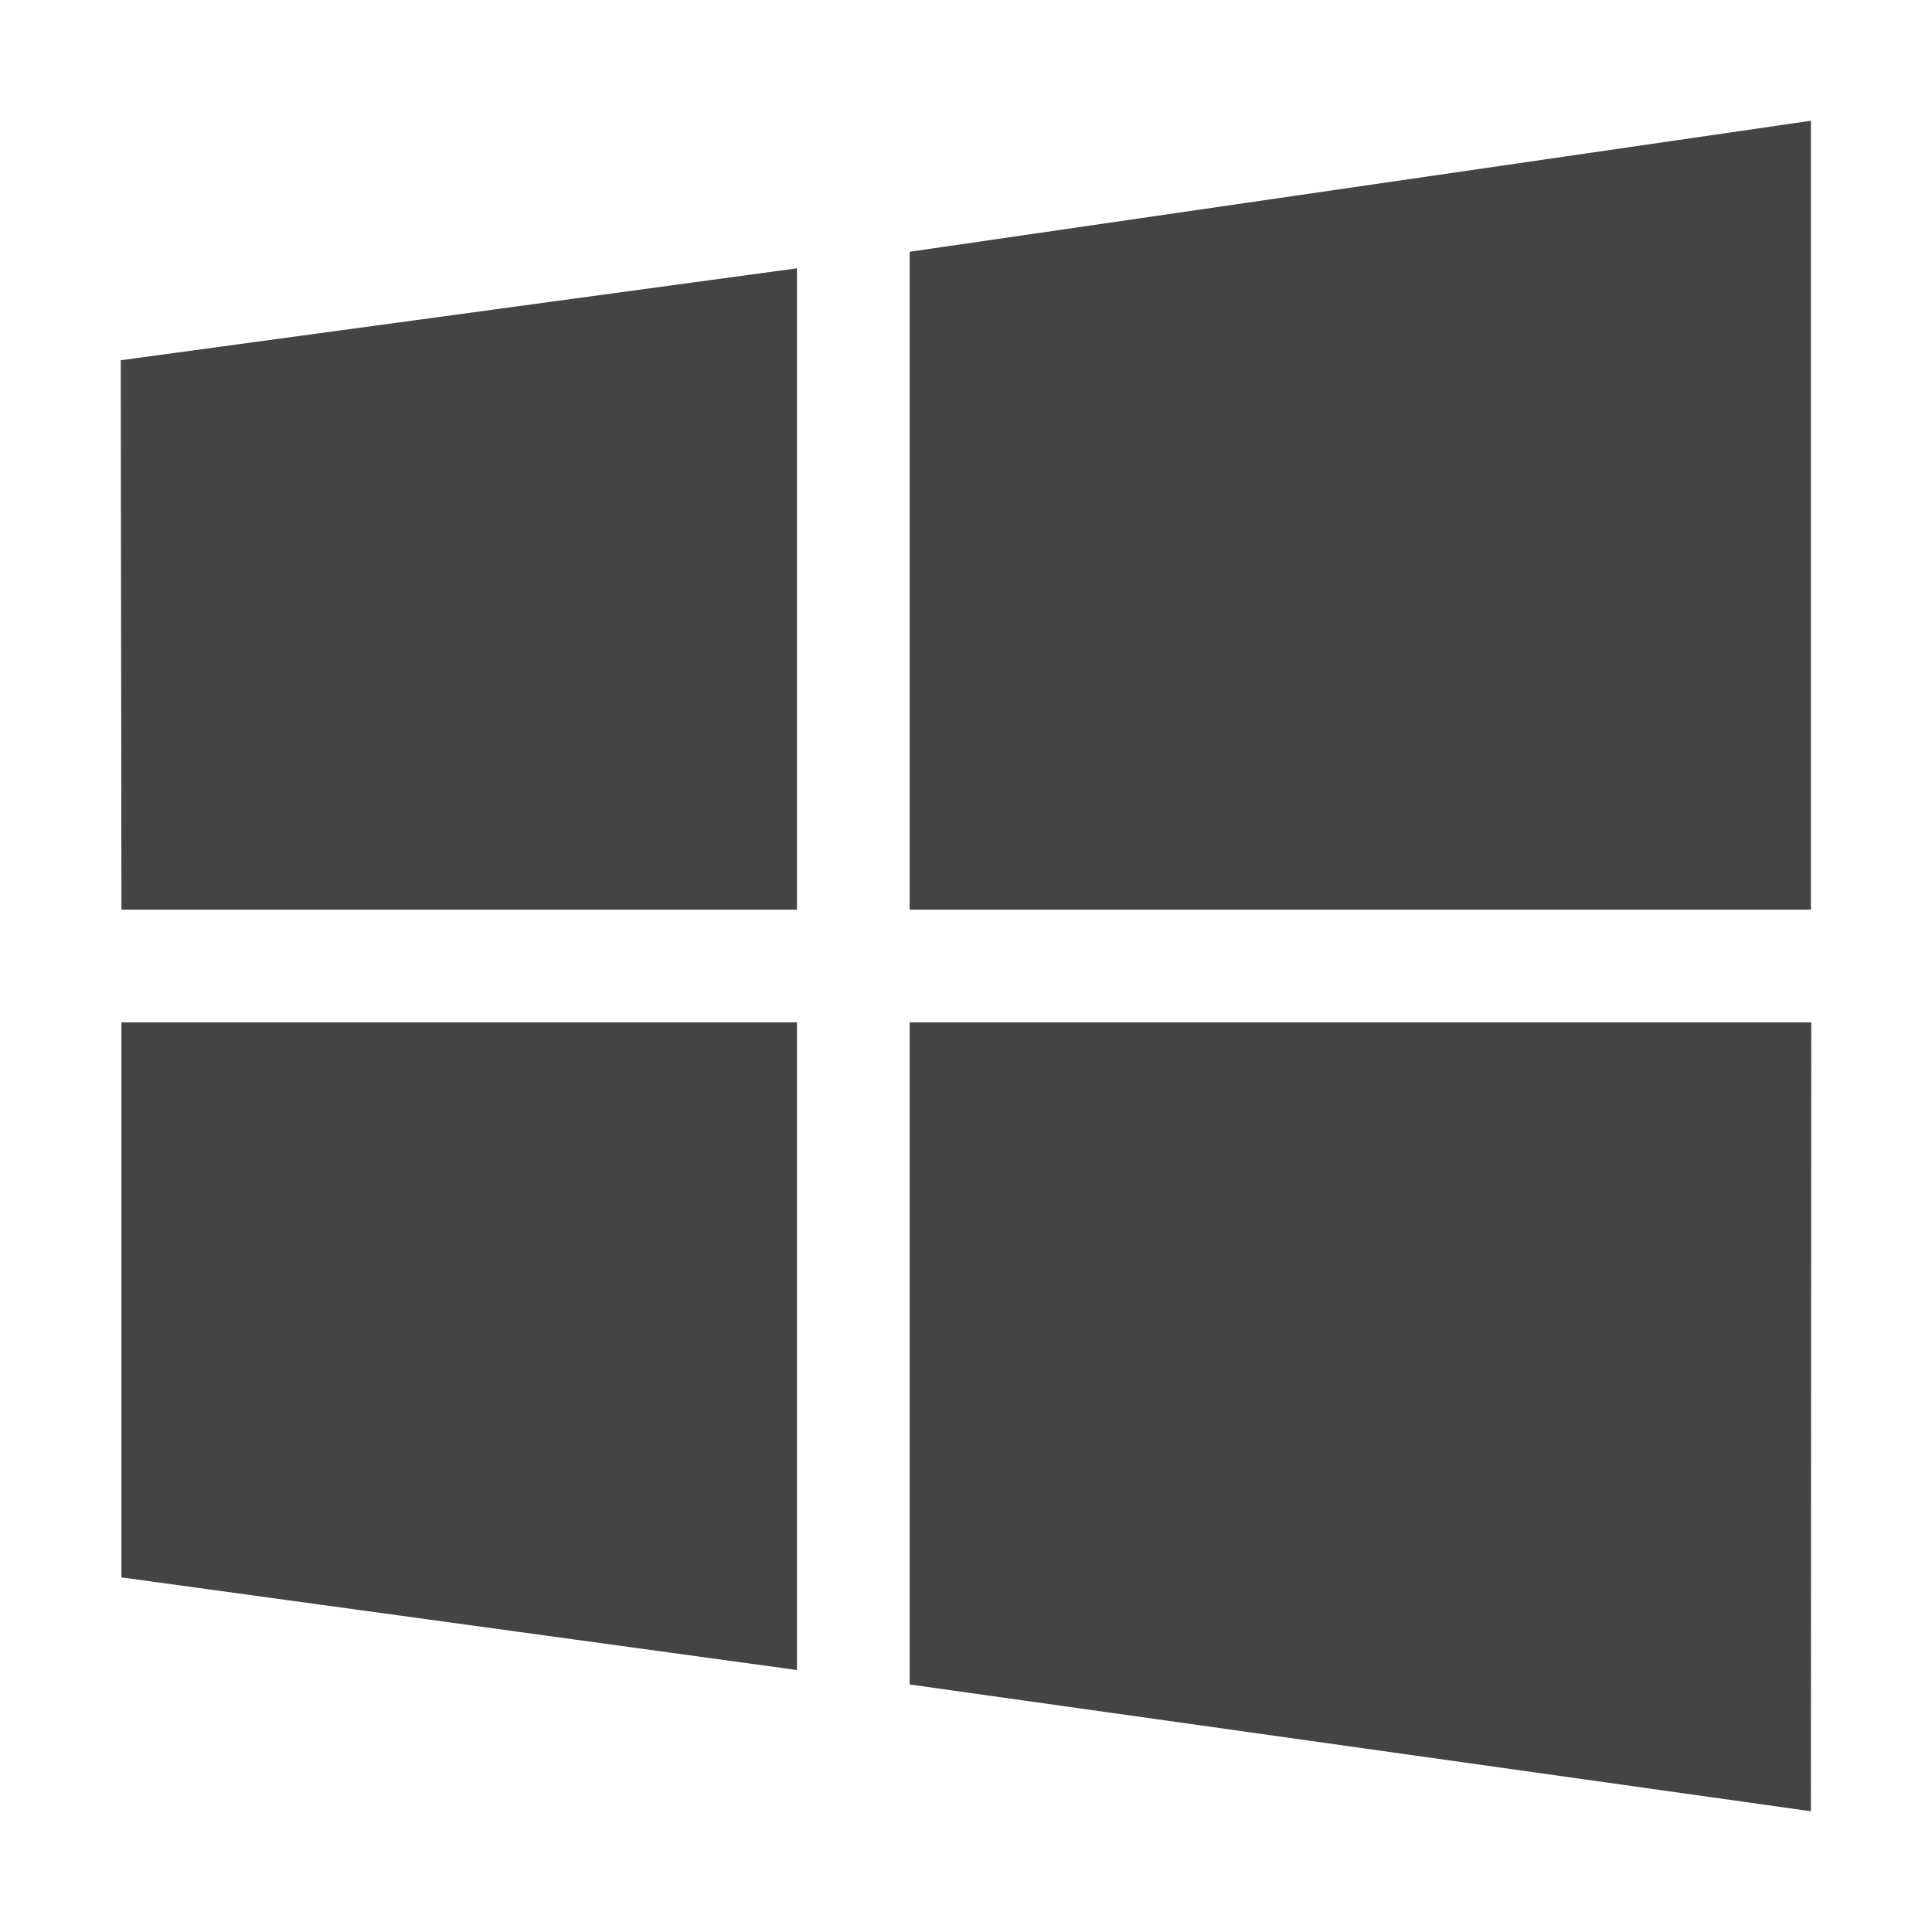
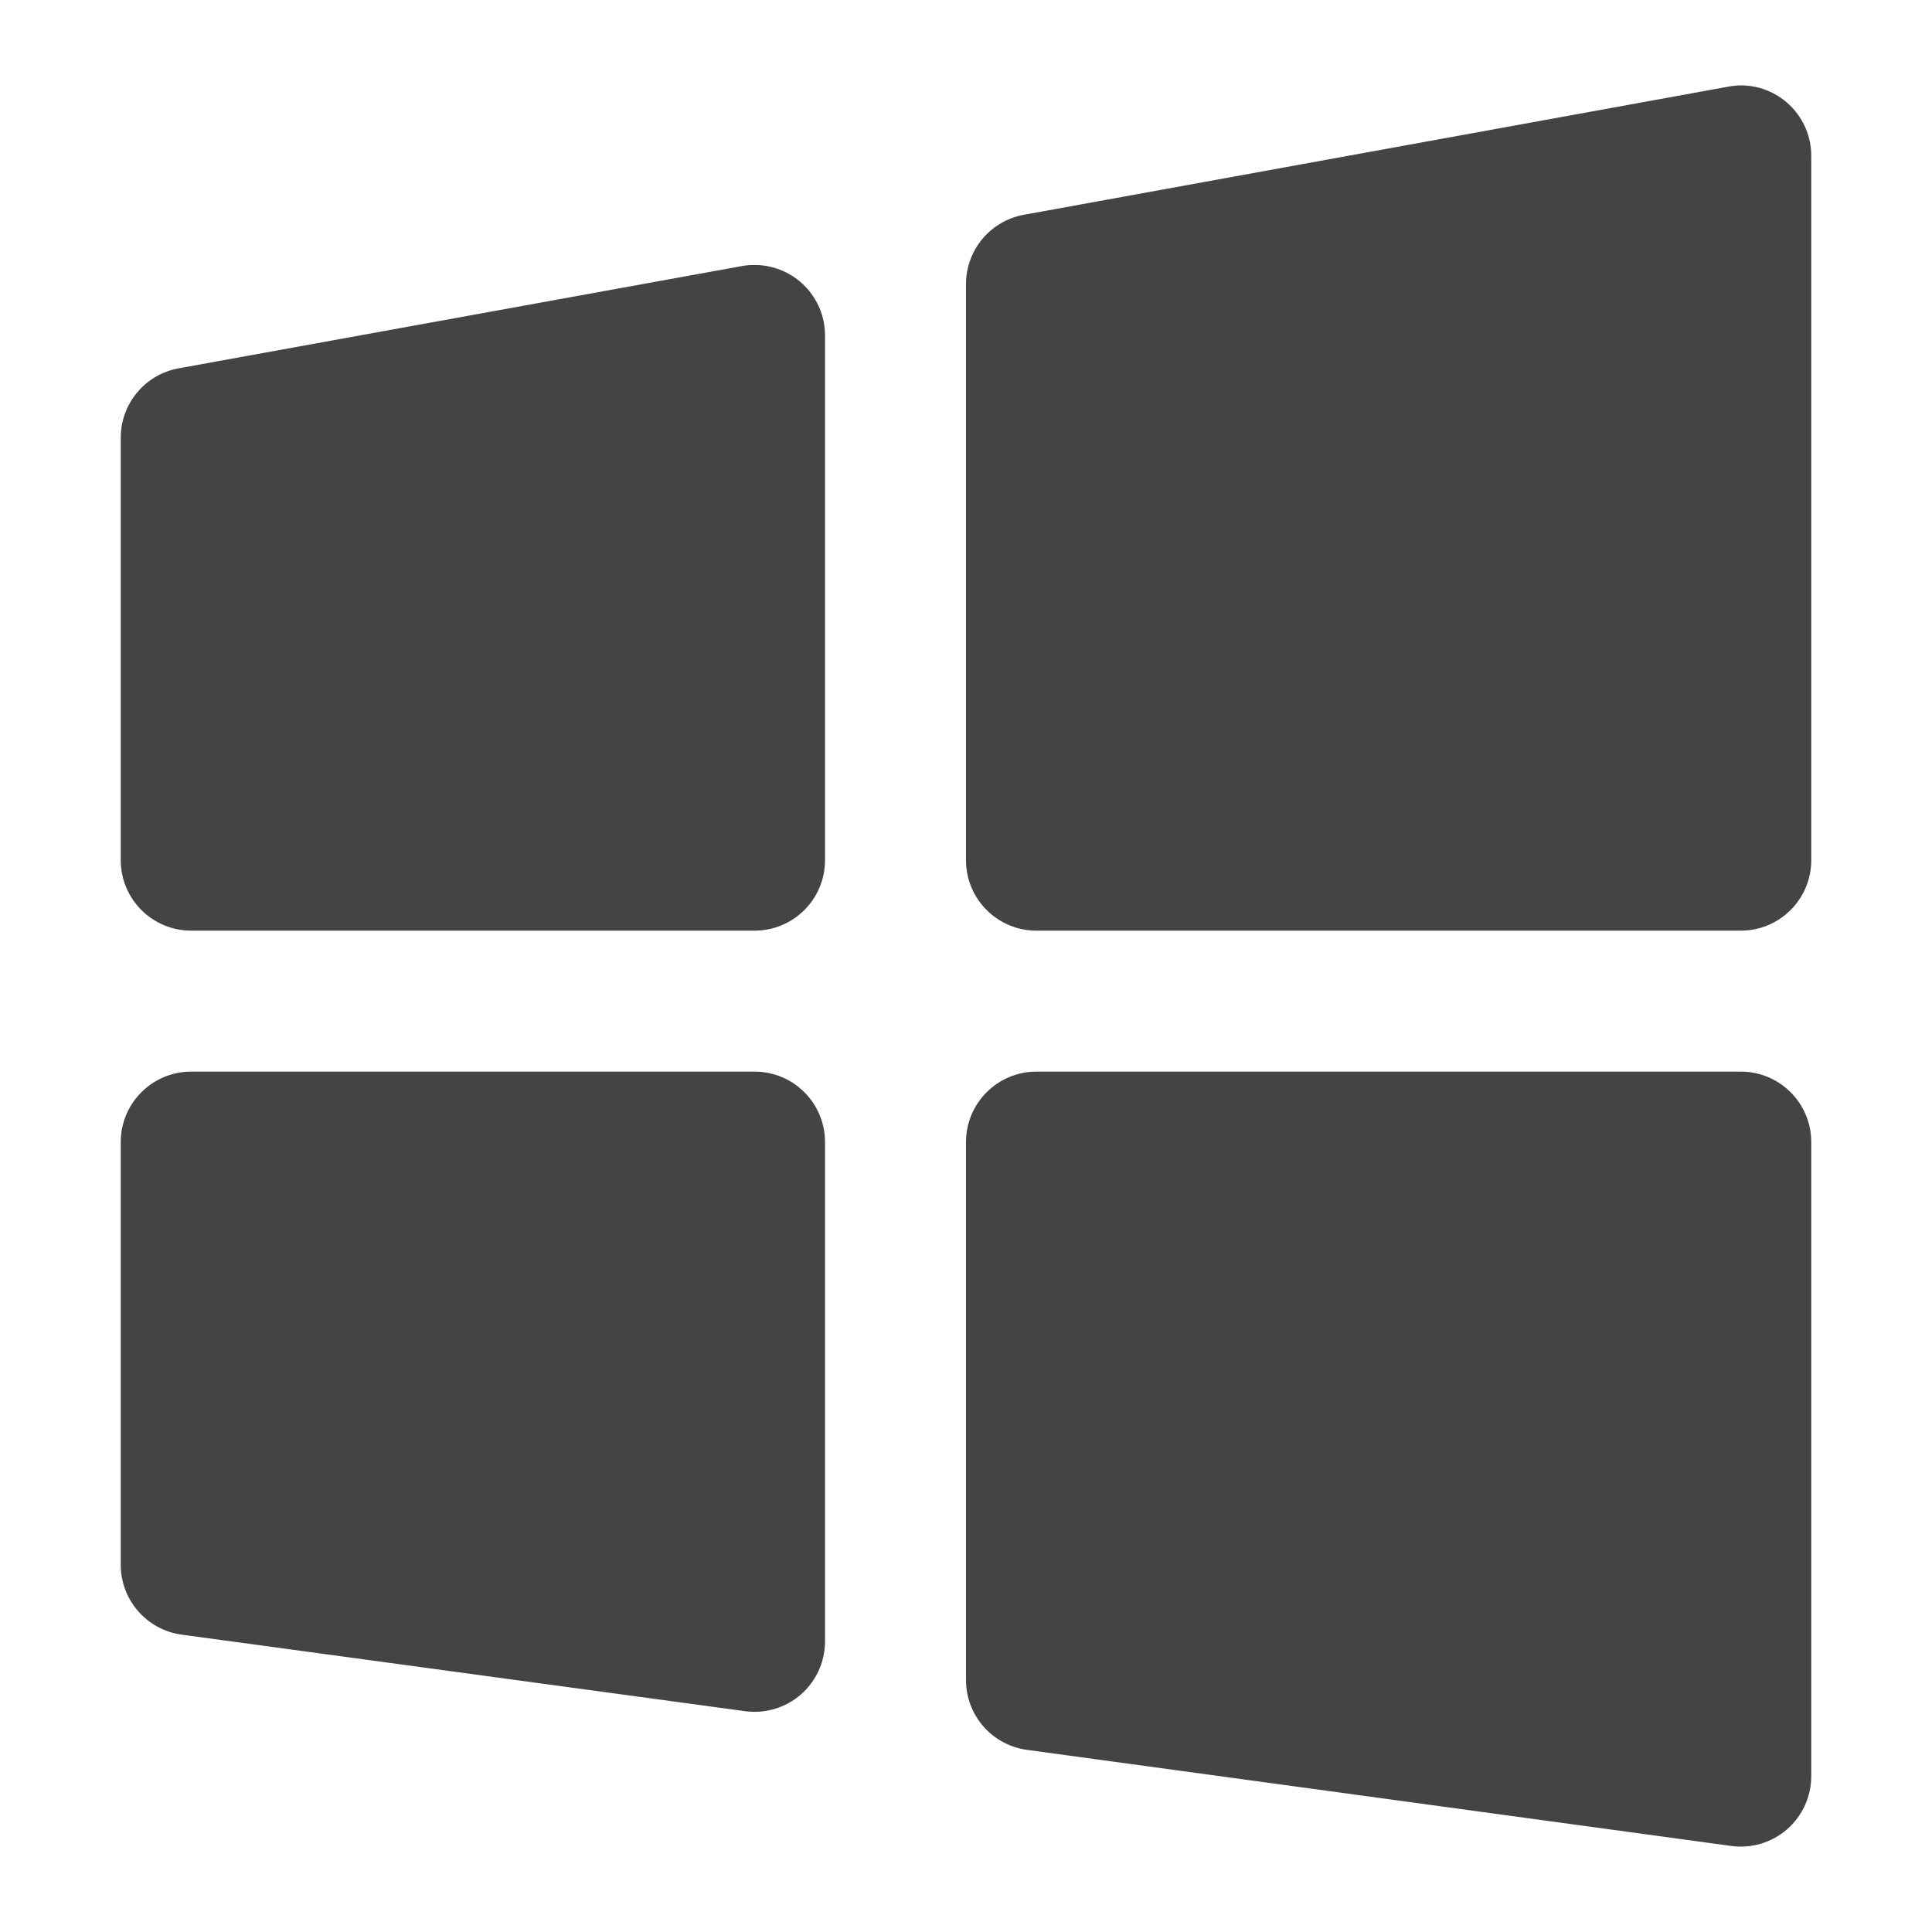
<svg xmlns="http://www.w3.org/2000/svg" width="16" height="16" version="1" id="svg24">
  <defs id="defs28" />
-   <g id="g6" transform="matrix(0.02916667,0,0,0.02916667,0.9999992,0.9999992)" style="opacity:1;fill:#444444;fill-opacity:1">
-     <g id="g4" style="fill:#444444;fill-opacity:1">
-       <path d="M 0.2,224 0,68 192,41.9 V 224 Z M 224,37.2 479.9,0 V 224 H 224 Z M 480,256 479.9,480 224,444 V 256 Z M 192,439.9 0.2,413.6 V 256 H 192 Z" id="path2" style="fill:#444444;fill-opacity:1" />
-     </g>
+   <g id="g838" style="opacity:1;fill:#444444;fill-opacity:1;stroke:none" transform="matrix(0.8333333,0,0,0.8333333,1.333334,1.333075)">
+     <path id="path840" style="color:#000000;font-style:normal;font-variant:normal;font-weight:normal;font-stretch:normal;font-size:medium;line-height:normal;font-family:sans-serif;font-variant-ligatures:normal;font-variant-position:normal;font-variant-caps:normal;font-variant-numeric:normal;font-variant-alternates:normal;font-variant-east-asian:normal;font-feature-settings:normal;font-variation-settings:normal;text-indent:0;text-align:start;text-decoration:none;text-decoration-line:none;text-decoration-style:solid;text-decoration-color:#000000;letter-spacing:normal;word-spacing:normal;text-transform:none;writing-mode:lr-tb;direction:ltr;text-orientation:mixed;dominant-baseline:auto;baseline-shift:baseline;text-anchor:start;white-space:normal;shape-padding:0;shape-margin:0;inline-size:0;clip-rule:nonzero;display:inline;overflow:visible;visibility:visible;isolation:auto;mix-blend-mode:normal;color-interpolation:sRGB;color-interpolation-filters:linearRGB;solid-color:#000000;solid-opacity:1;vector-effect:none;fill:#444444;fill-opacity:1;fill-rule:nonzero;stroke:none;stroke-width:1.4;stroke-linecap:round;stroke-linejoin:round;stroke-miterlimit:4;stroke-dasharray:none;stroke-dashoffset:0;stroke-opacity:1;color-rendering:auto;image-rendering:auto;shape-rendering:auto;text-rendering:auto;enable-background:accumulate;stop-color:#000000;stop-opacity:1" d="m 15.717,-0.751 a 0.7,0.7 0 0 0 -0.144,0.013 L 8.574,0.535 A 0.7,0.7 0 0 0 8,1.221 v 5.729 a 0.7,0.7 0 0 0 0.699,0.699 h 7.002 a 0.7,0.7 0 0 0 0.699,-0.699 v -6.999 a 0.7,0.7 0 0 0 -0.682,-0.702 z M 5.916,1.034 a 0.7,0.7 0 0 0 -0.141,0.01 L 0.174,2.061 a 0.7,0.7 0 0 0 -0.574,0.689 v 4.2 a 0.7,0.7 0 0 0 0.699,0.699 H 5.9 A 0.7,0.7 0 0 0 6.599,6.95 V 1.733 A 0.7,0.7 0 0 0 5.916,1.034 Z m -5.617,8.016 a 0.7,0.7 0 0 0 -0.699,0.699 v 4.2 a 0.7,0.7 0 0 0 0.604,0.696 L 5.805,15.406 A 0.7,0.7 0 0 0 6.599,14.717 V 9.749 a 0.7,0.7 0 0 0 -0.699,-0.699 z m 8.4,0 A 0.7,0.7 0 0 0 8,9.749 v 5.345 a 0.7,0.7 0 0 0 0.604,0.696 l 6.999,0.955 a 0.7,0.7 0 0 0 0.797,-0.696 V 9.749 A 0.7,0.7 0 0 0 15.701,9.05 Z" />
  </g>
</svg>
